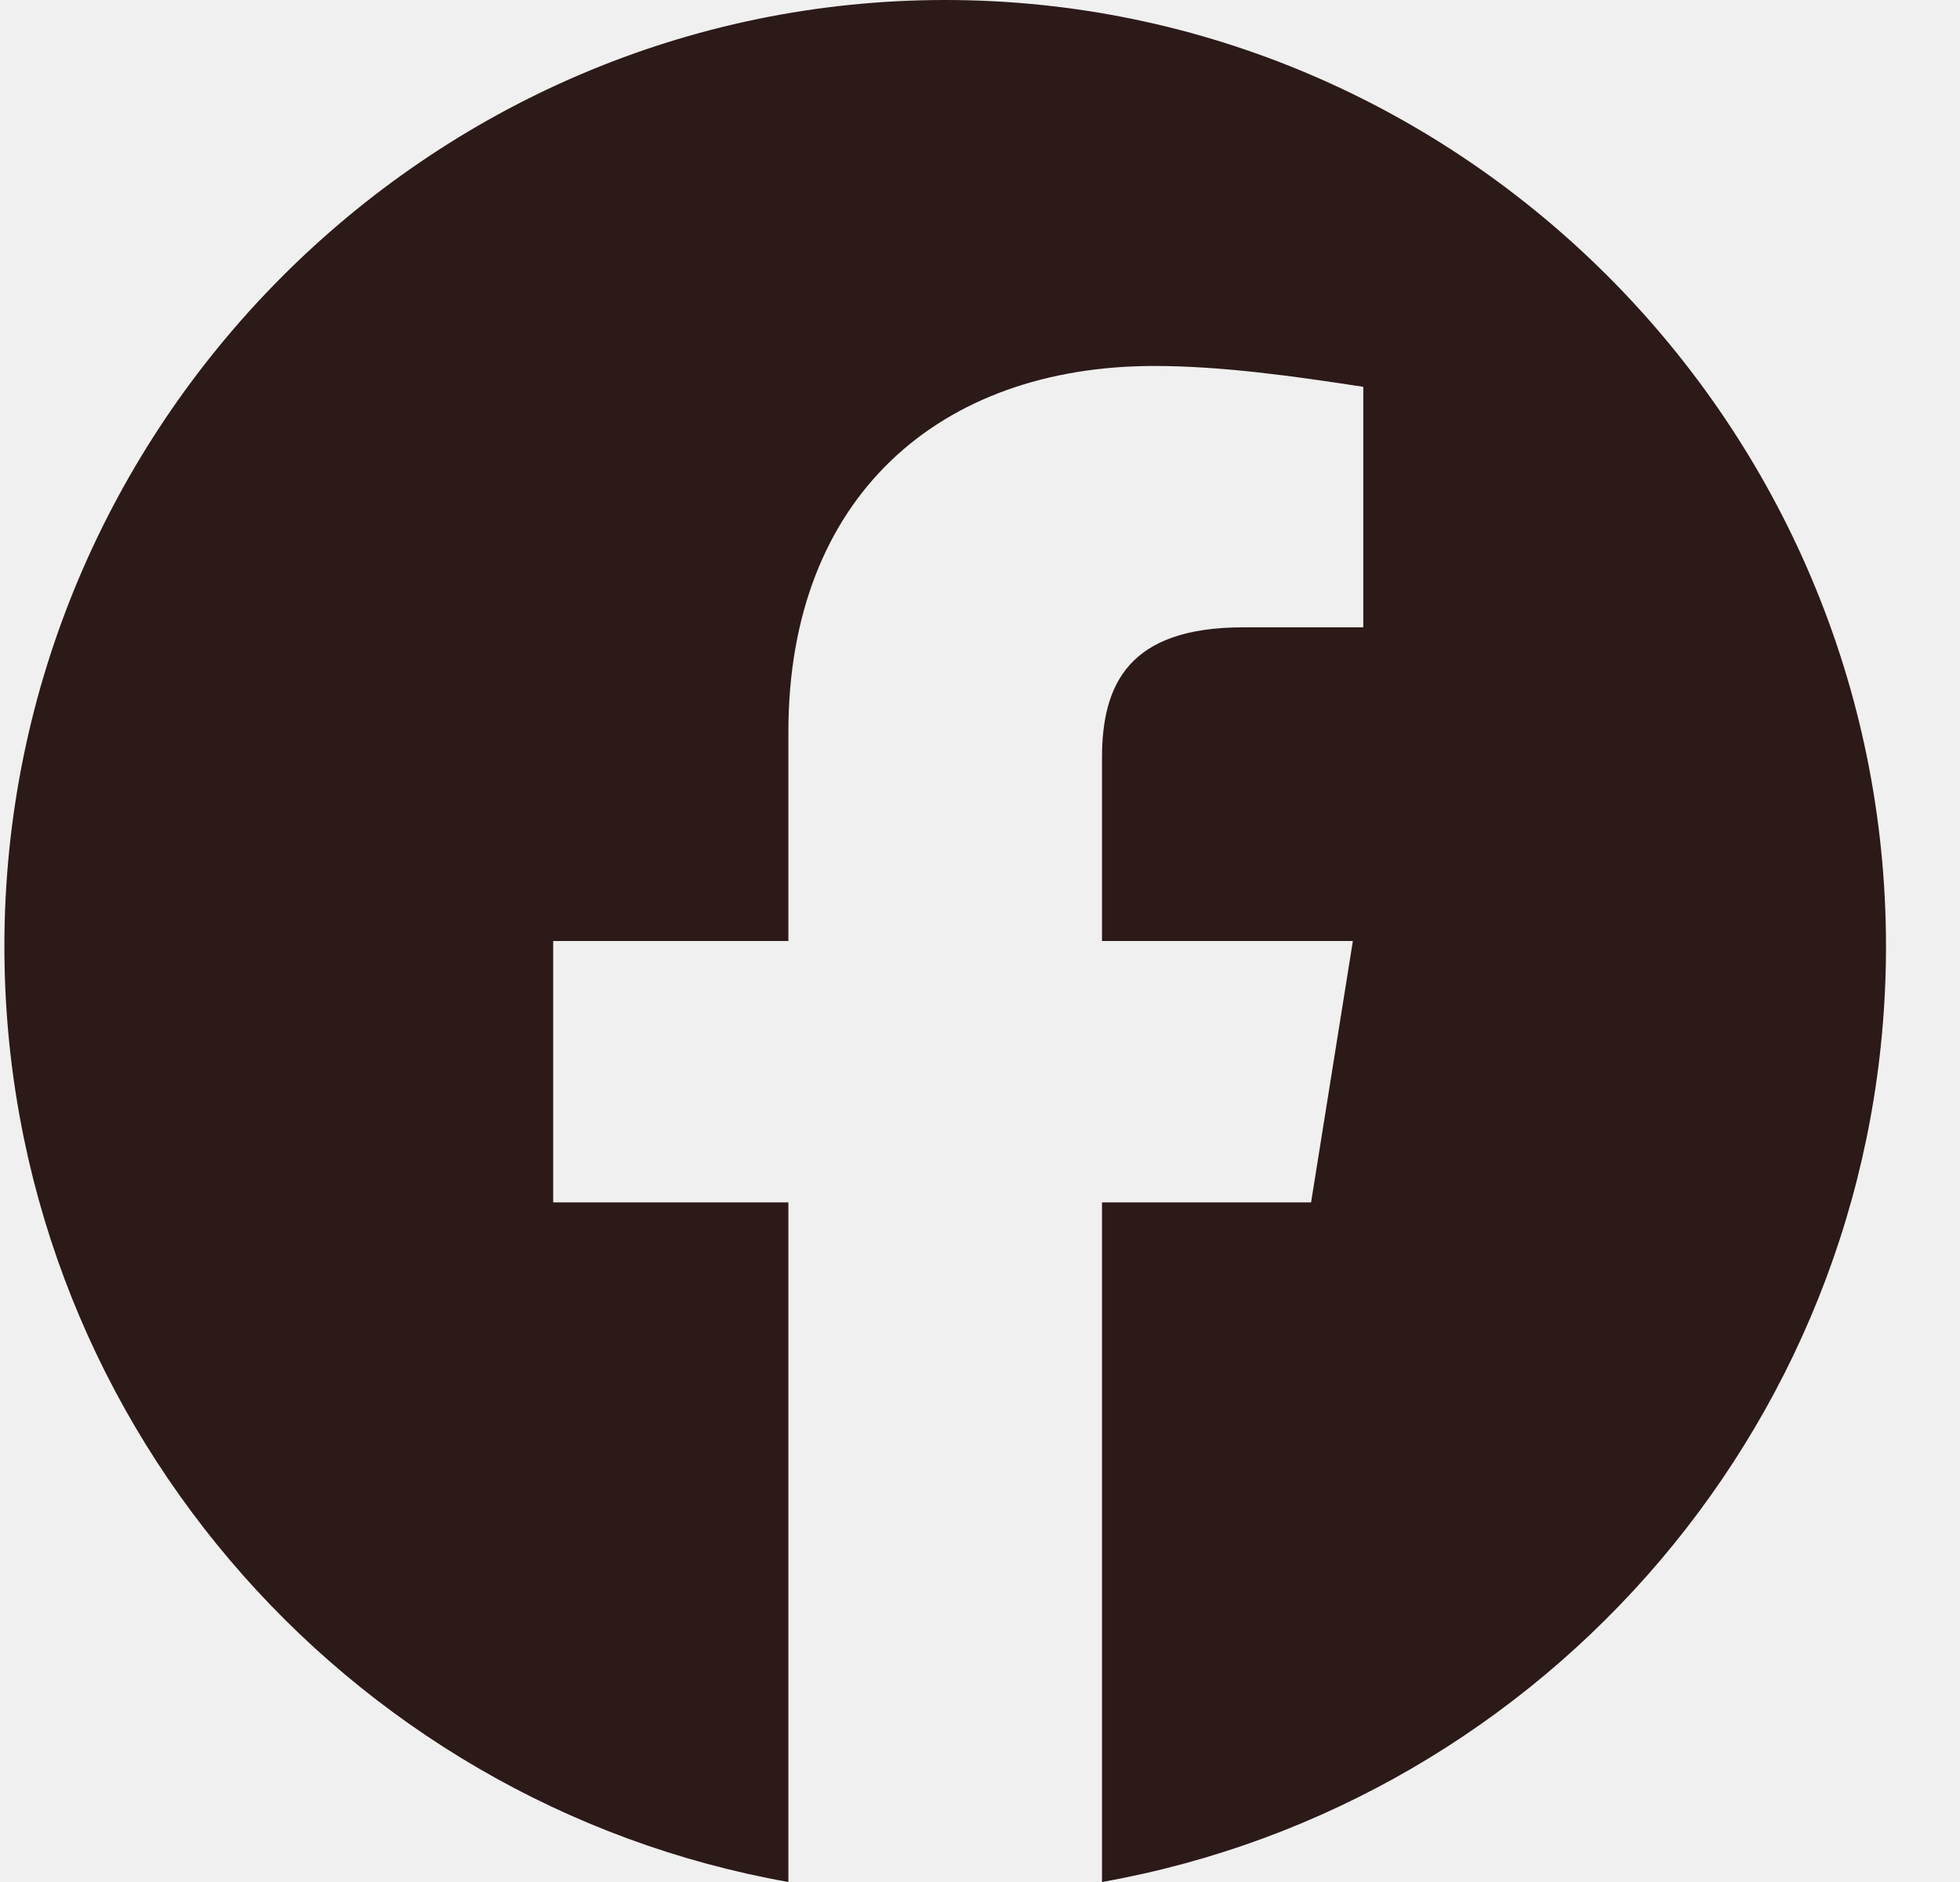
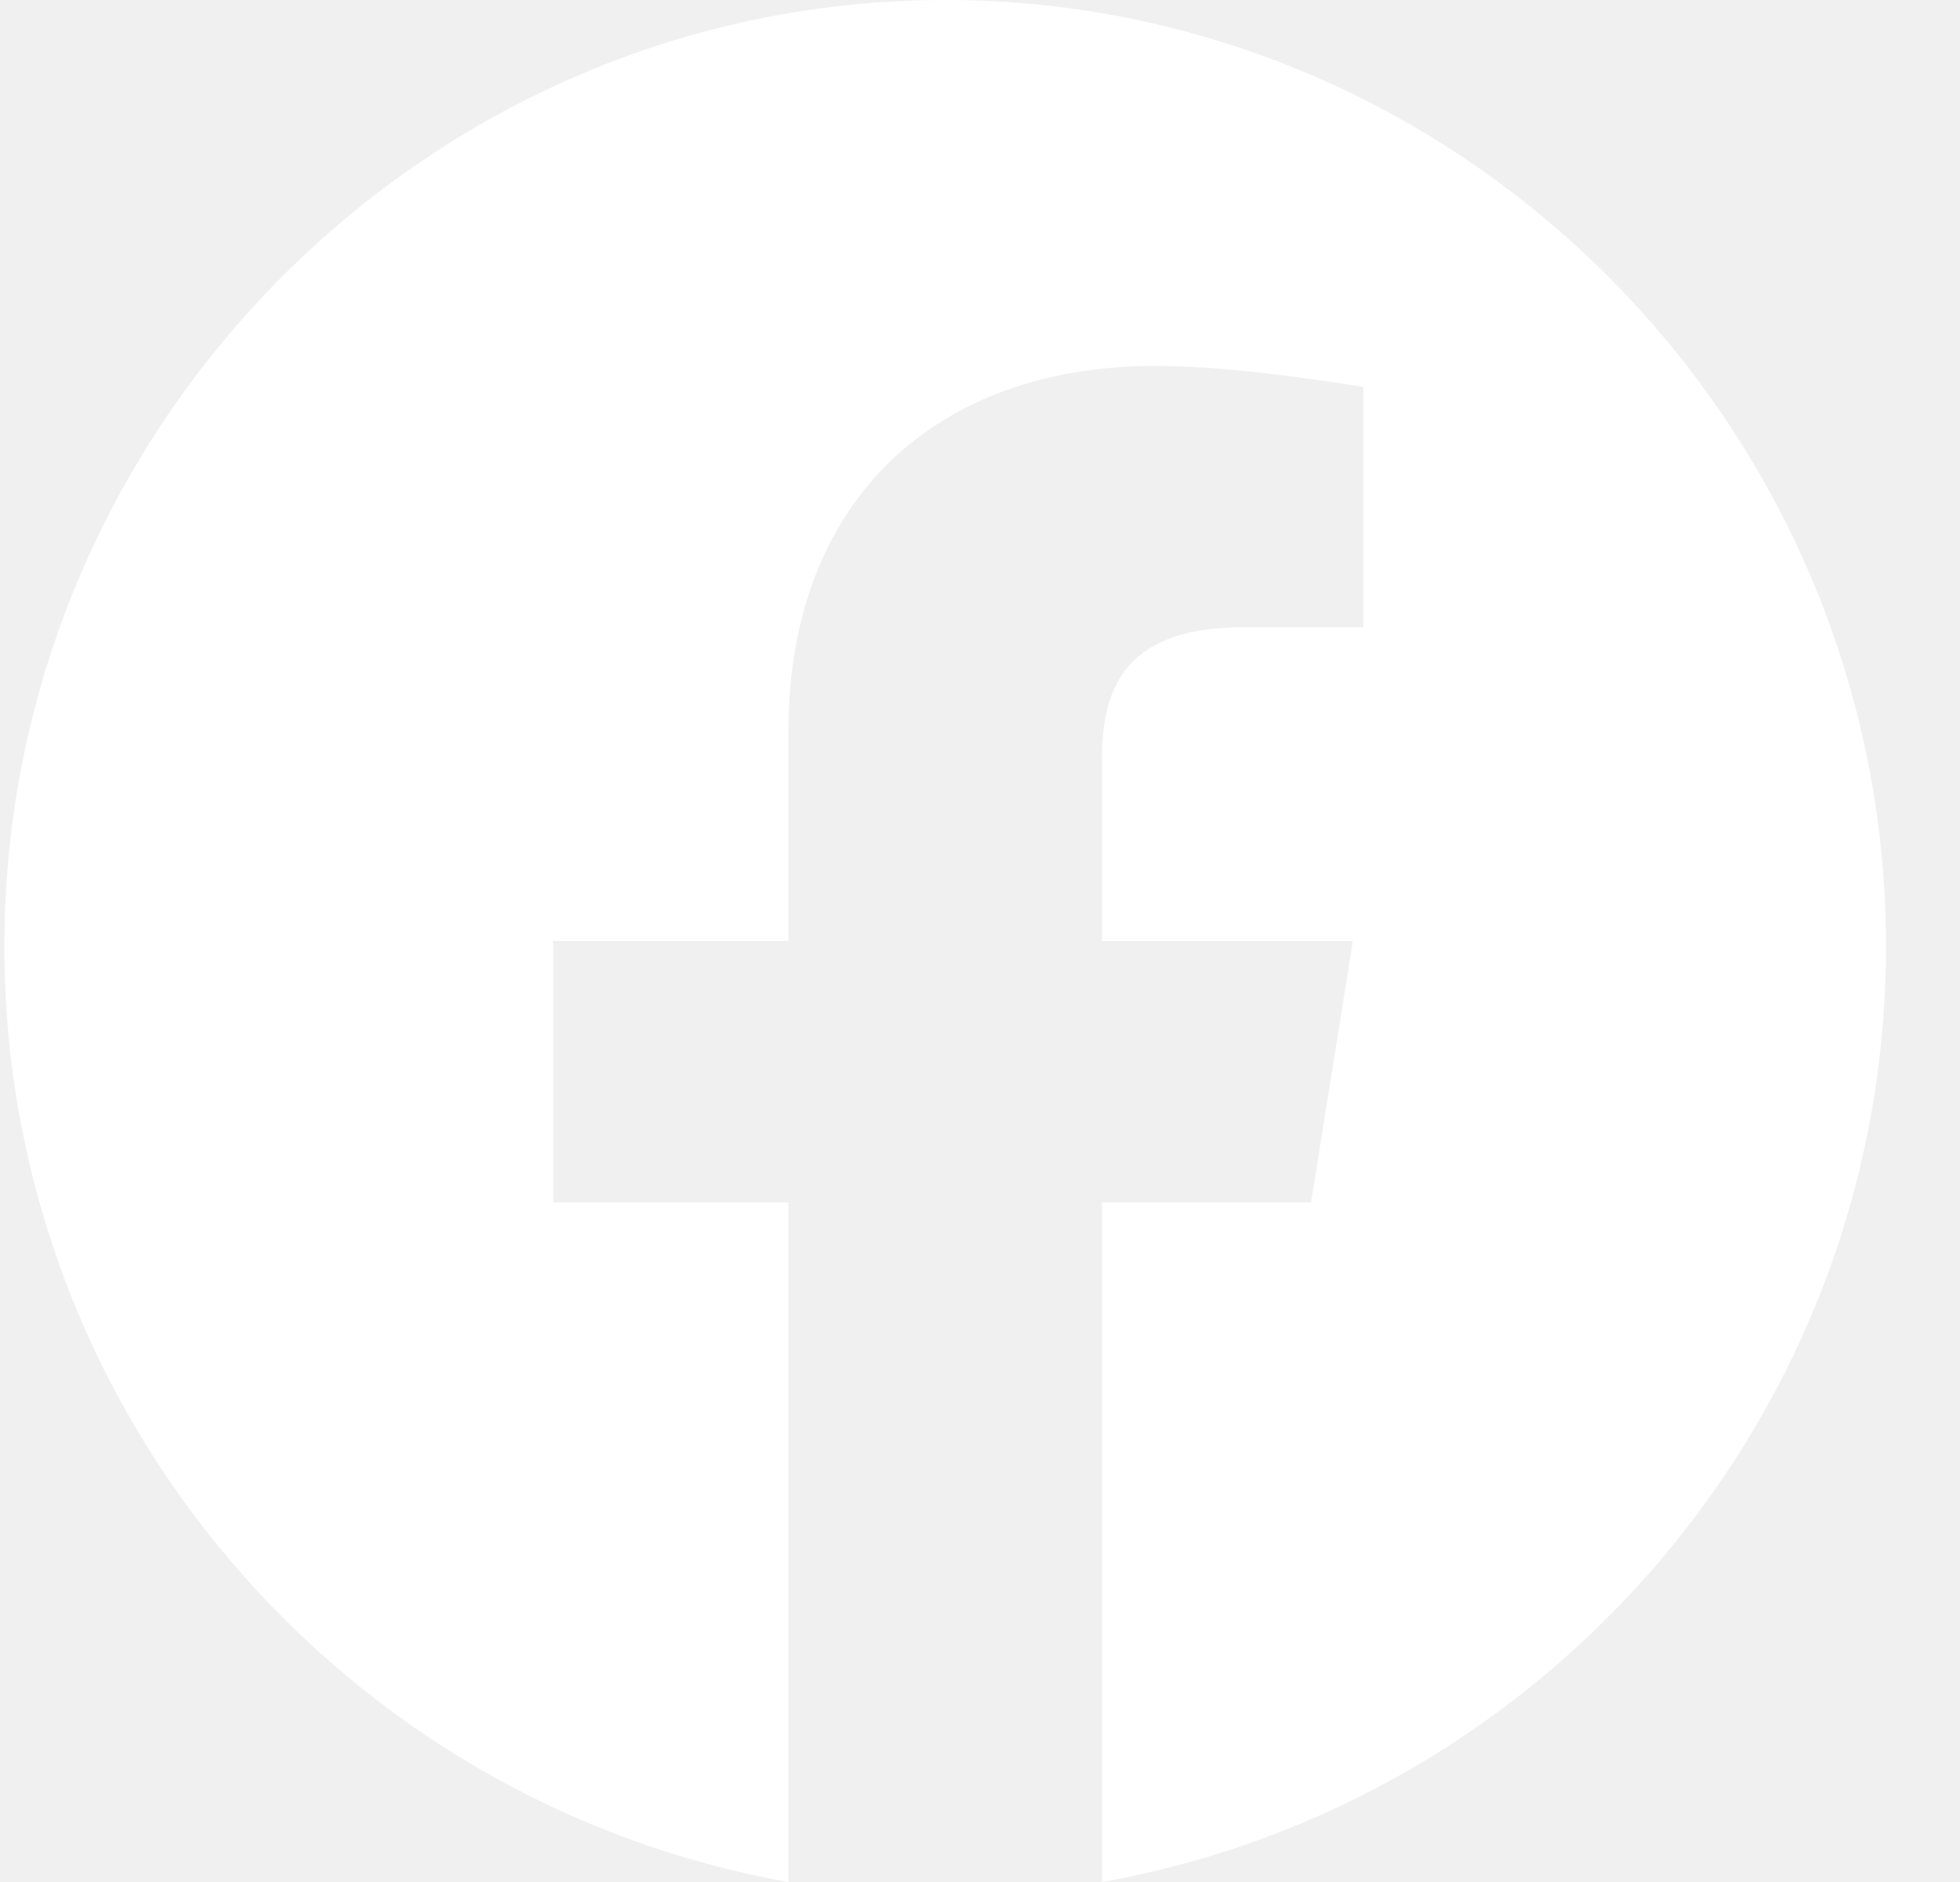
<svg xmlns="http://www.w3.org/2000/svg" width="25" height="24" viewBox="0 0 25 24" fill="none">
  <g clip-path="url(#clip0_25_12)">
-     <path fill-rule="evenodd" clip-rule="evenodd" d="M0.056 12.067C0.056 18.033 4.389 22.994 10.056 24V15.333H7.056V12H10.056V9.333C10.056 6.333 11.989 4.667 14.723 4.667C15.589 4.667 16.523 4.8 17.389 4.933V8H15.856C14.389 8 14.056 8.733 14.056 9.667V12H17.256L16.723 15.333H14.056V24C19.723 22.994 24.056 18.034 24.056 12.067C24.056 5.43 18.656 0 12.056 0C5.456 0 0.056 5.43 0.056 12.067Z" fill="#2C1A18" />
+     <path fill-rule="evenodd" clip-rule="evenodd" d="M0.056 12.067C0.056 18.033 4.389 22.994 10.056 24V15.333H7.056V12H10.056V9.333C10.056 6.333 11.989 4.667 14.723 4.667C15.589 4.667 16.523 4.8 17.389 4.933V8H15.856C14.389 8 14.056 8.733 14.056 9.667V12H17.256L16.723 15.333H14.056V24C19.723 22.994 24.056 18.034 24.056 12.067C24.056 5.43 18.656 0 12.056 0C5.456 0 0.056 5.43 0.056 12.067Z" fill="#fff" />
  </g>
  <defs>
    <clipPath id="clip0_25_12">
      <rect width="24" height="24" fill="white" transform="translate(0.0556946)" />
    </clipPath>
  </defs>
</svg>
